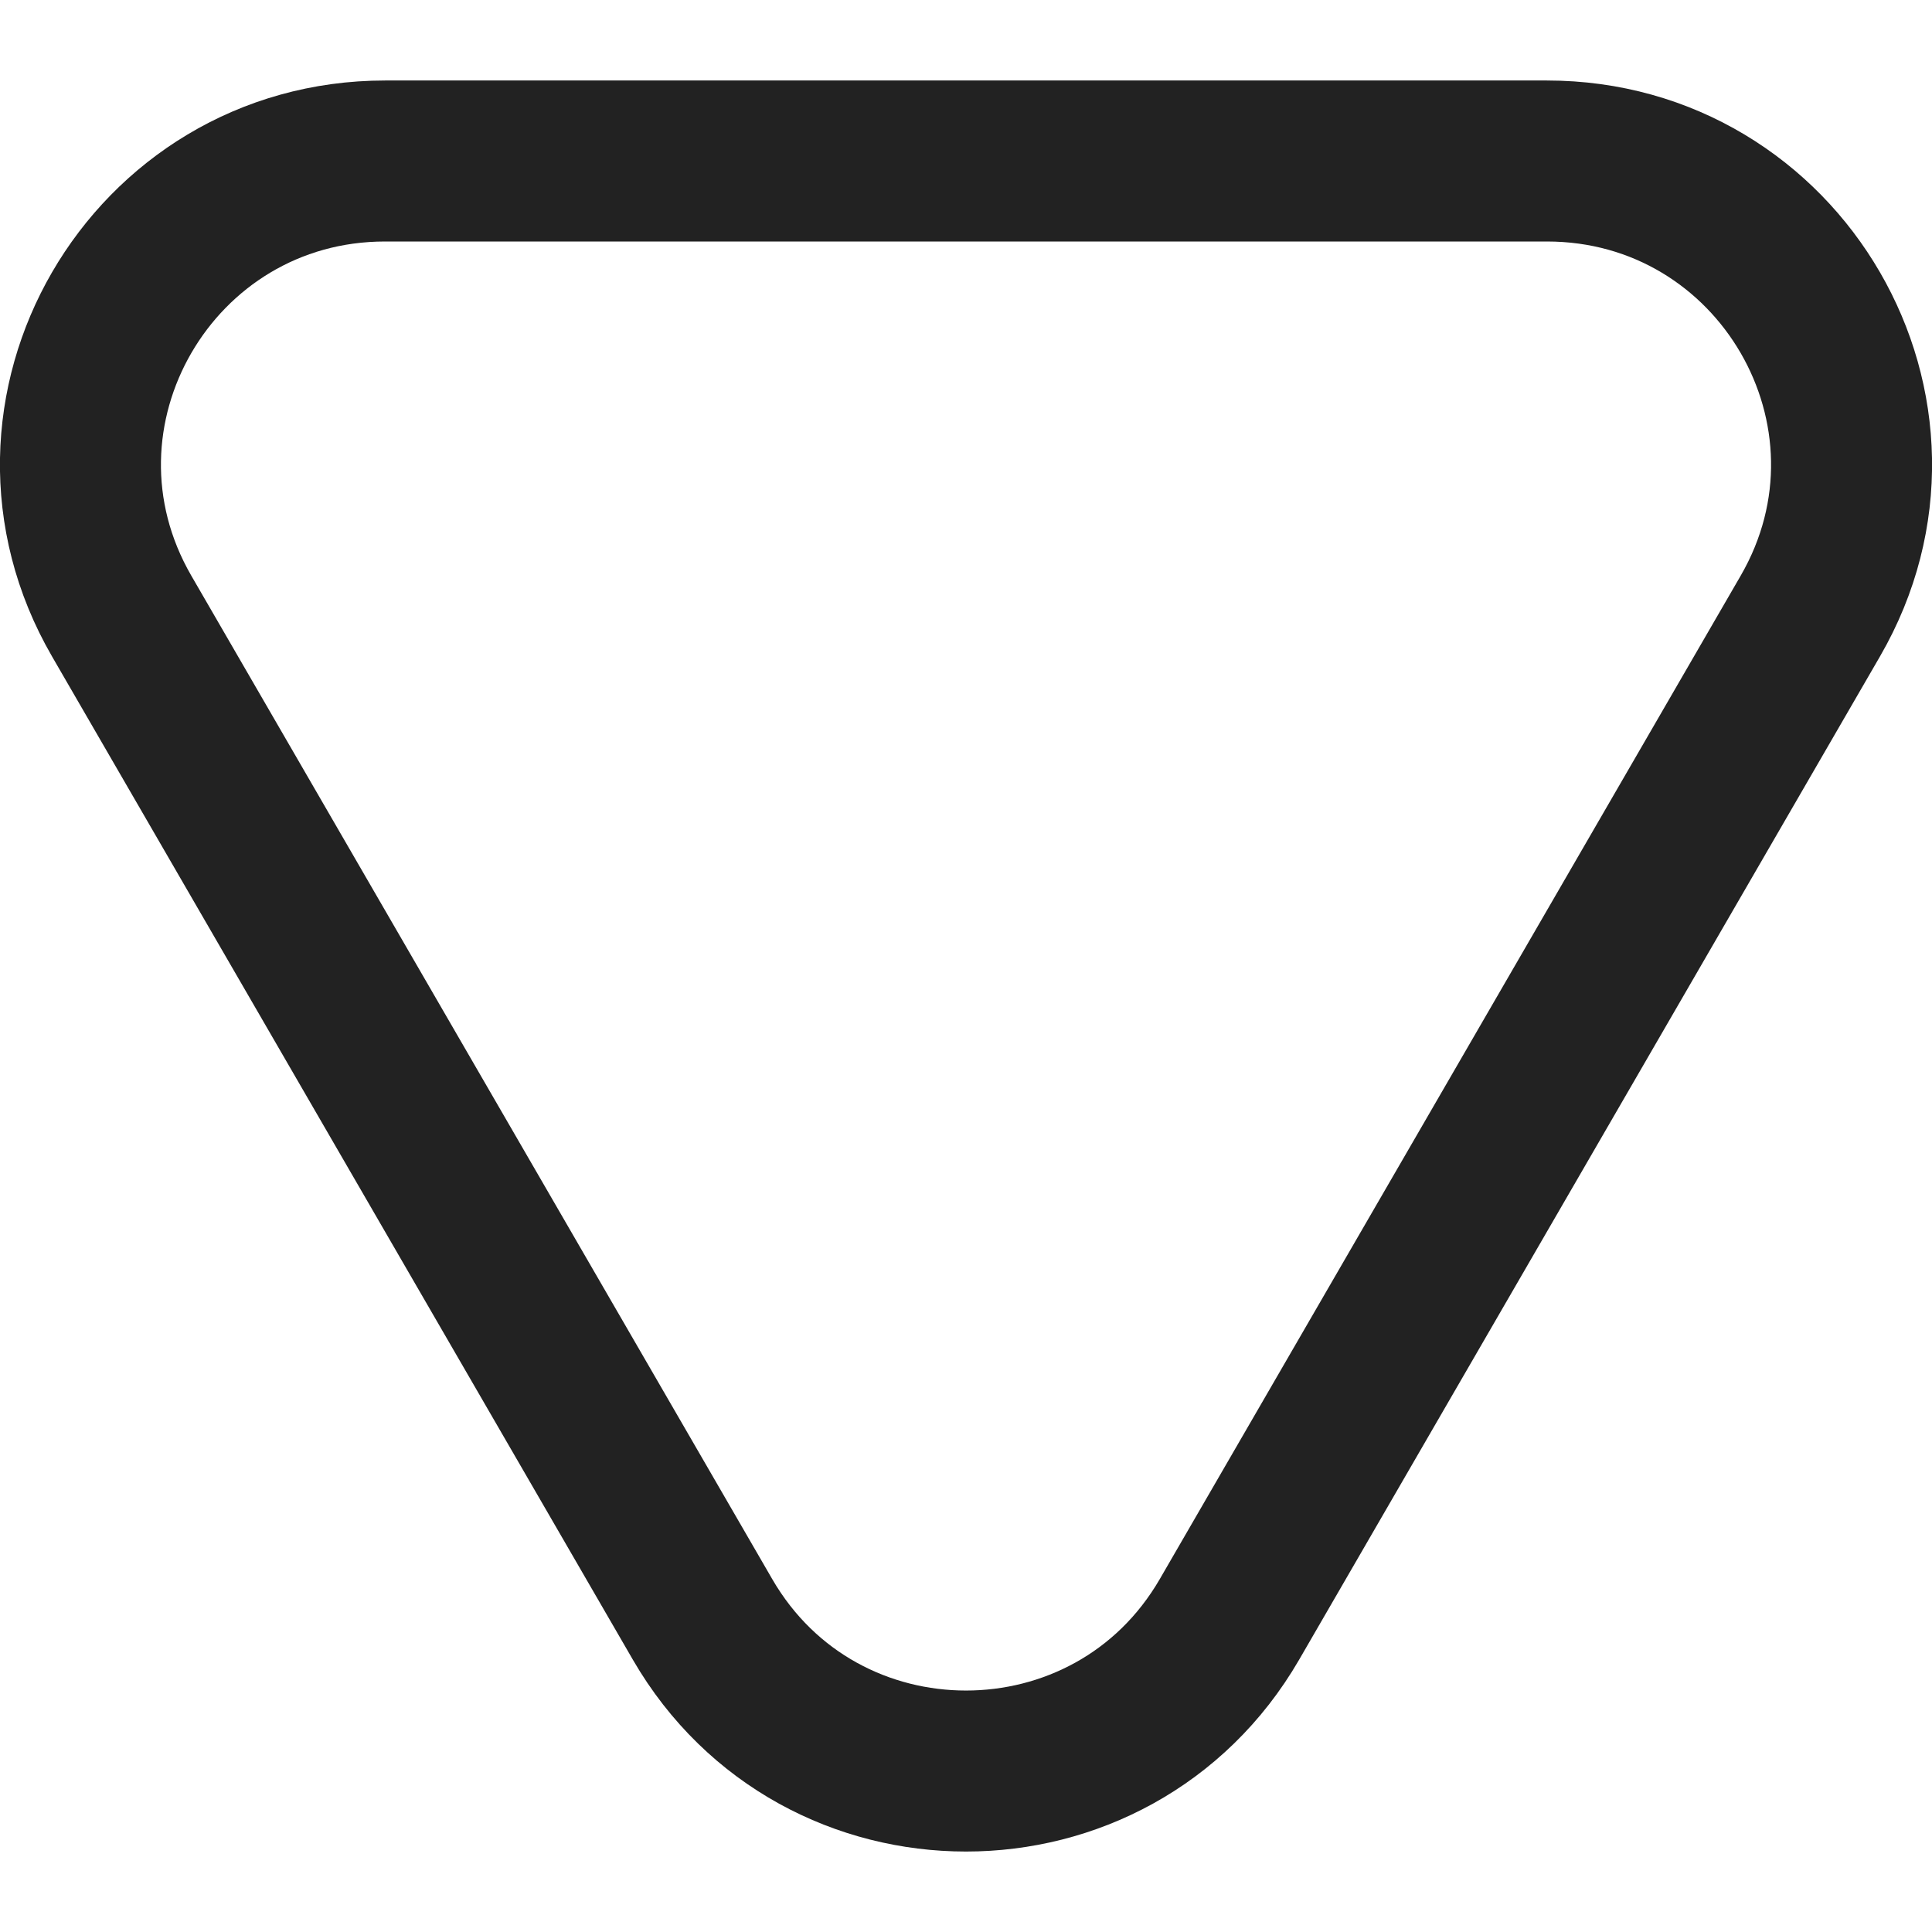
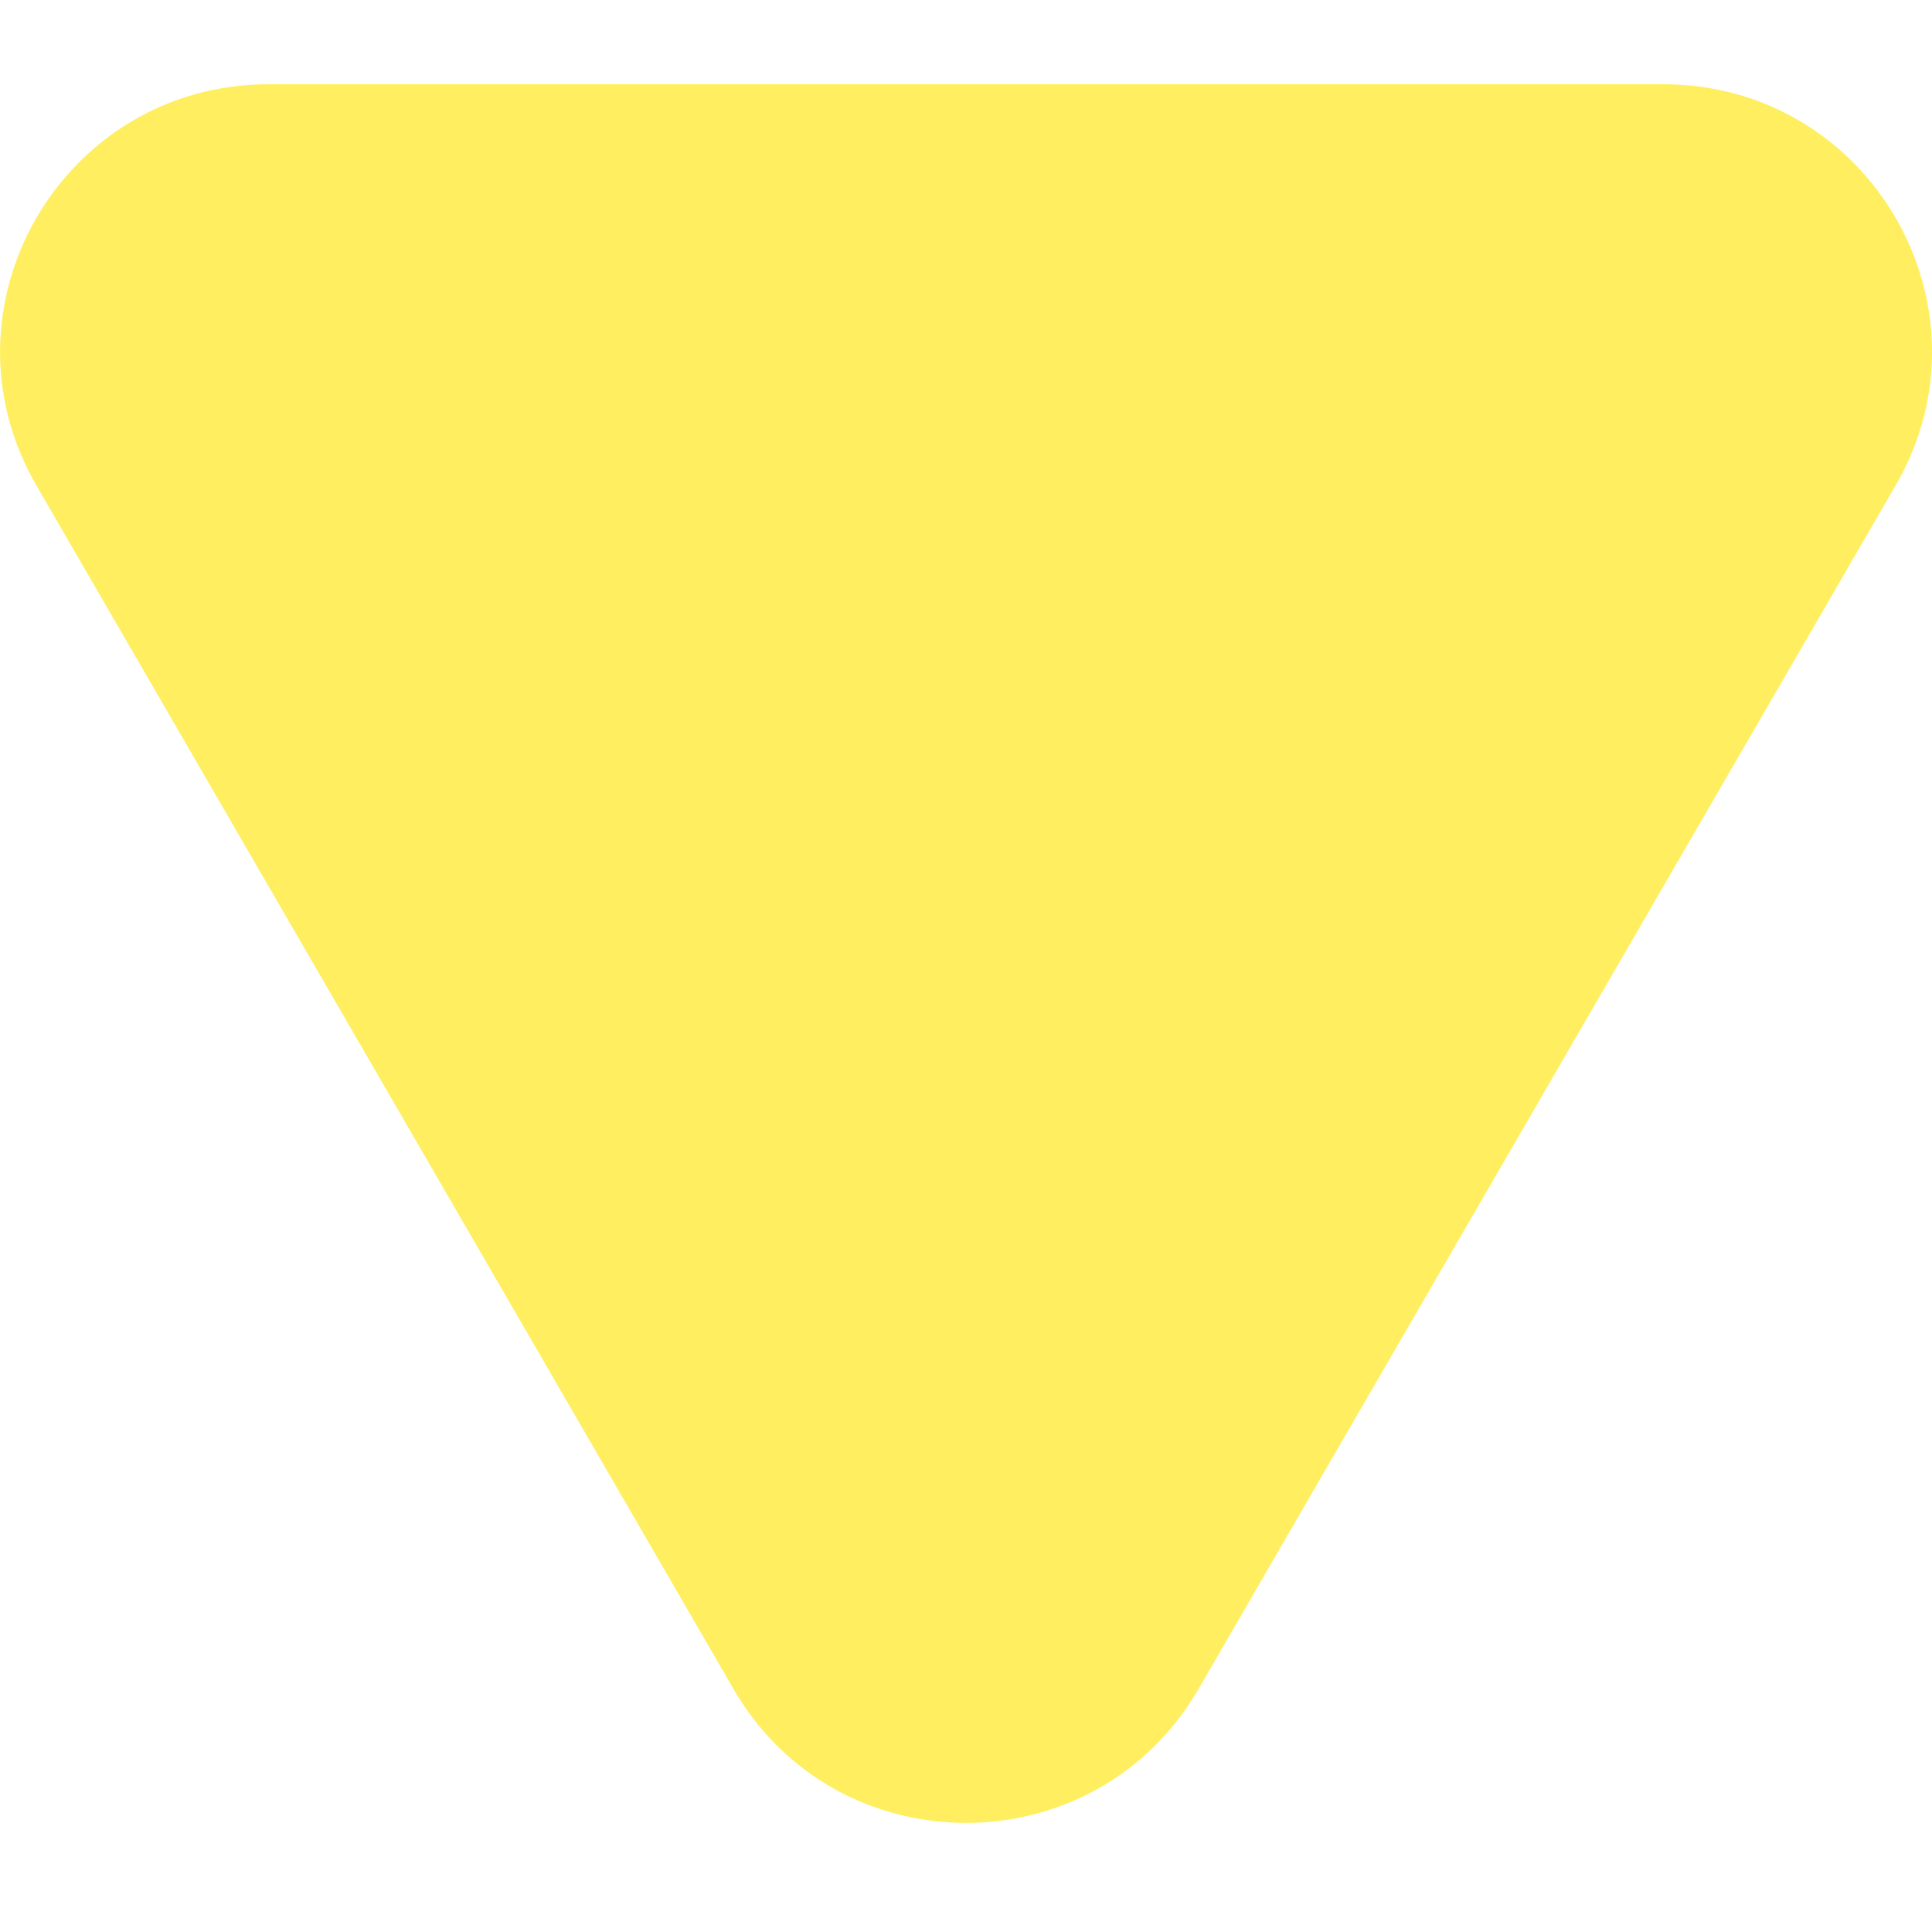
- <svg xmlns="http://www.w3.org/2000/svg" width="12" height="12" viewBox="0 0 12 12" fill="none">
-   <path d="M4.364 10.059C5.092 11.314 6.908 11.314 7.636 10.059L11.244 3.827C11.973 2.568 11.06 1 9.608 1H2.392C0.94 1 0.027 2.568 0.756 3.827L4.364 10.059Z" stroke="#222222" />
+ <svg xmlns="http://www.w3.org/2000/svg" width="10" height="10" viewBox="0 0 10 10" fill="none">
+   <path d="M6.203 8.743C5.668 9.666 4.332 9.666 3.797 8.743L0.188 2.512C-0.346 1.589 0.322 0.436 1.391 0.436L8.609 0.436C9.678 0.436 10.347 1.589 9.812 2.512L6.203 8.743Z" fill="#FFEF60" />
</svg>
